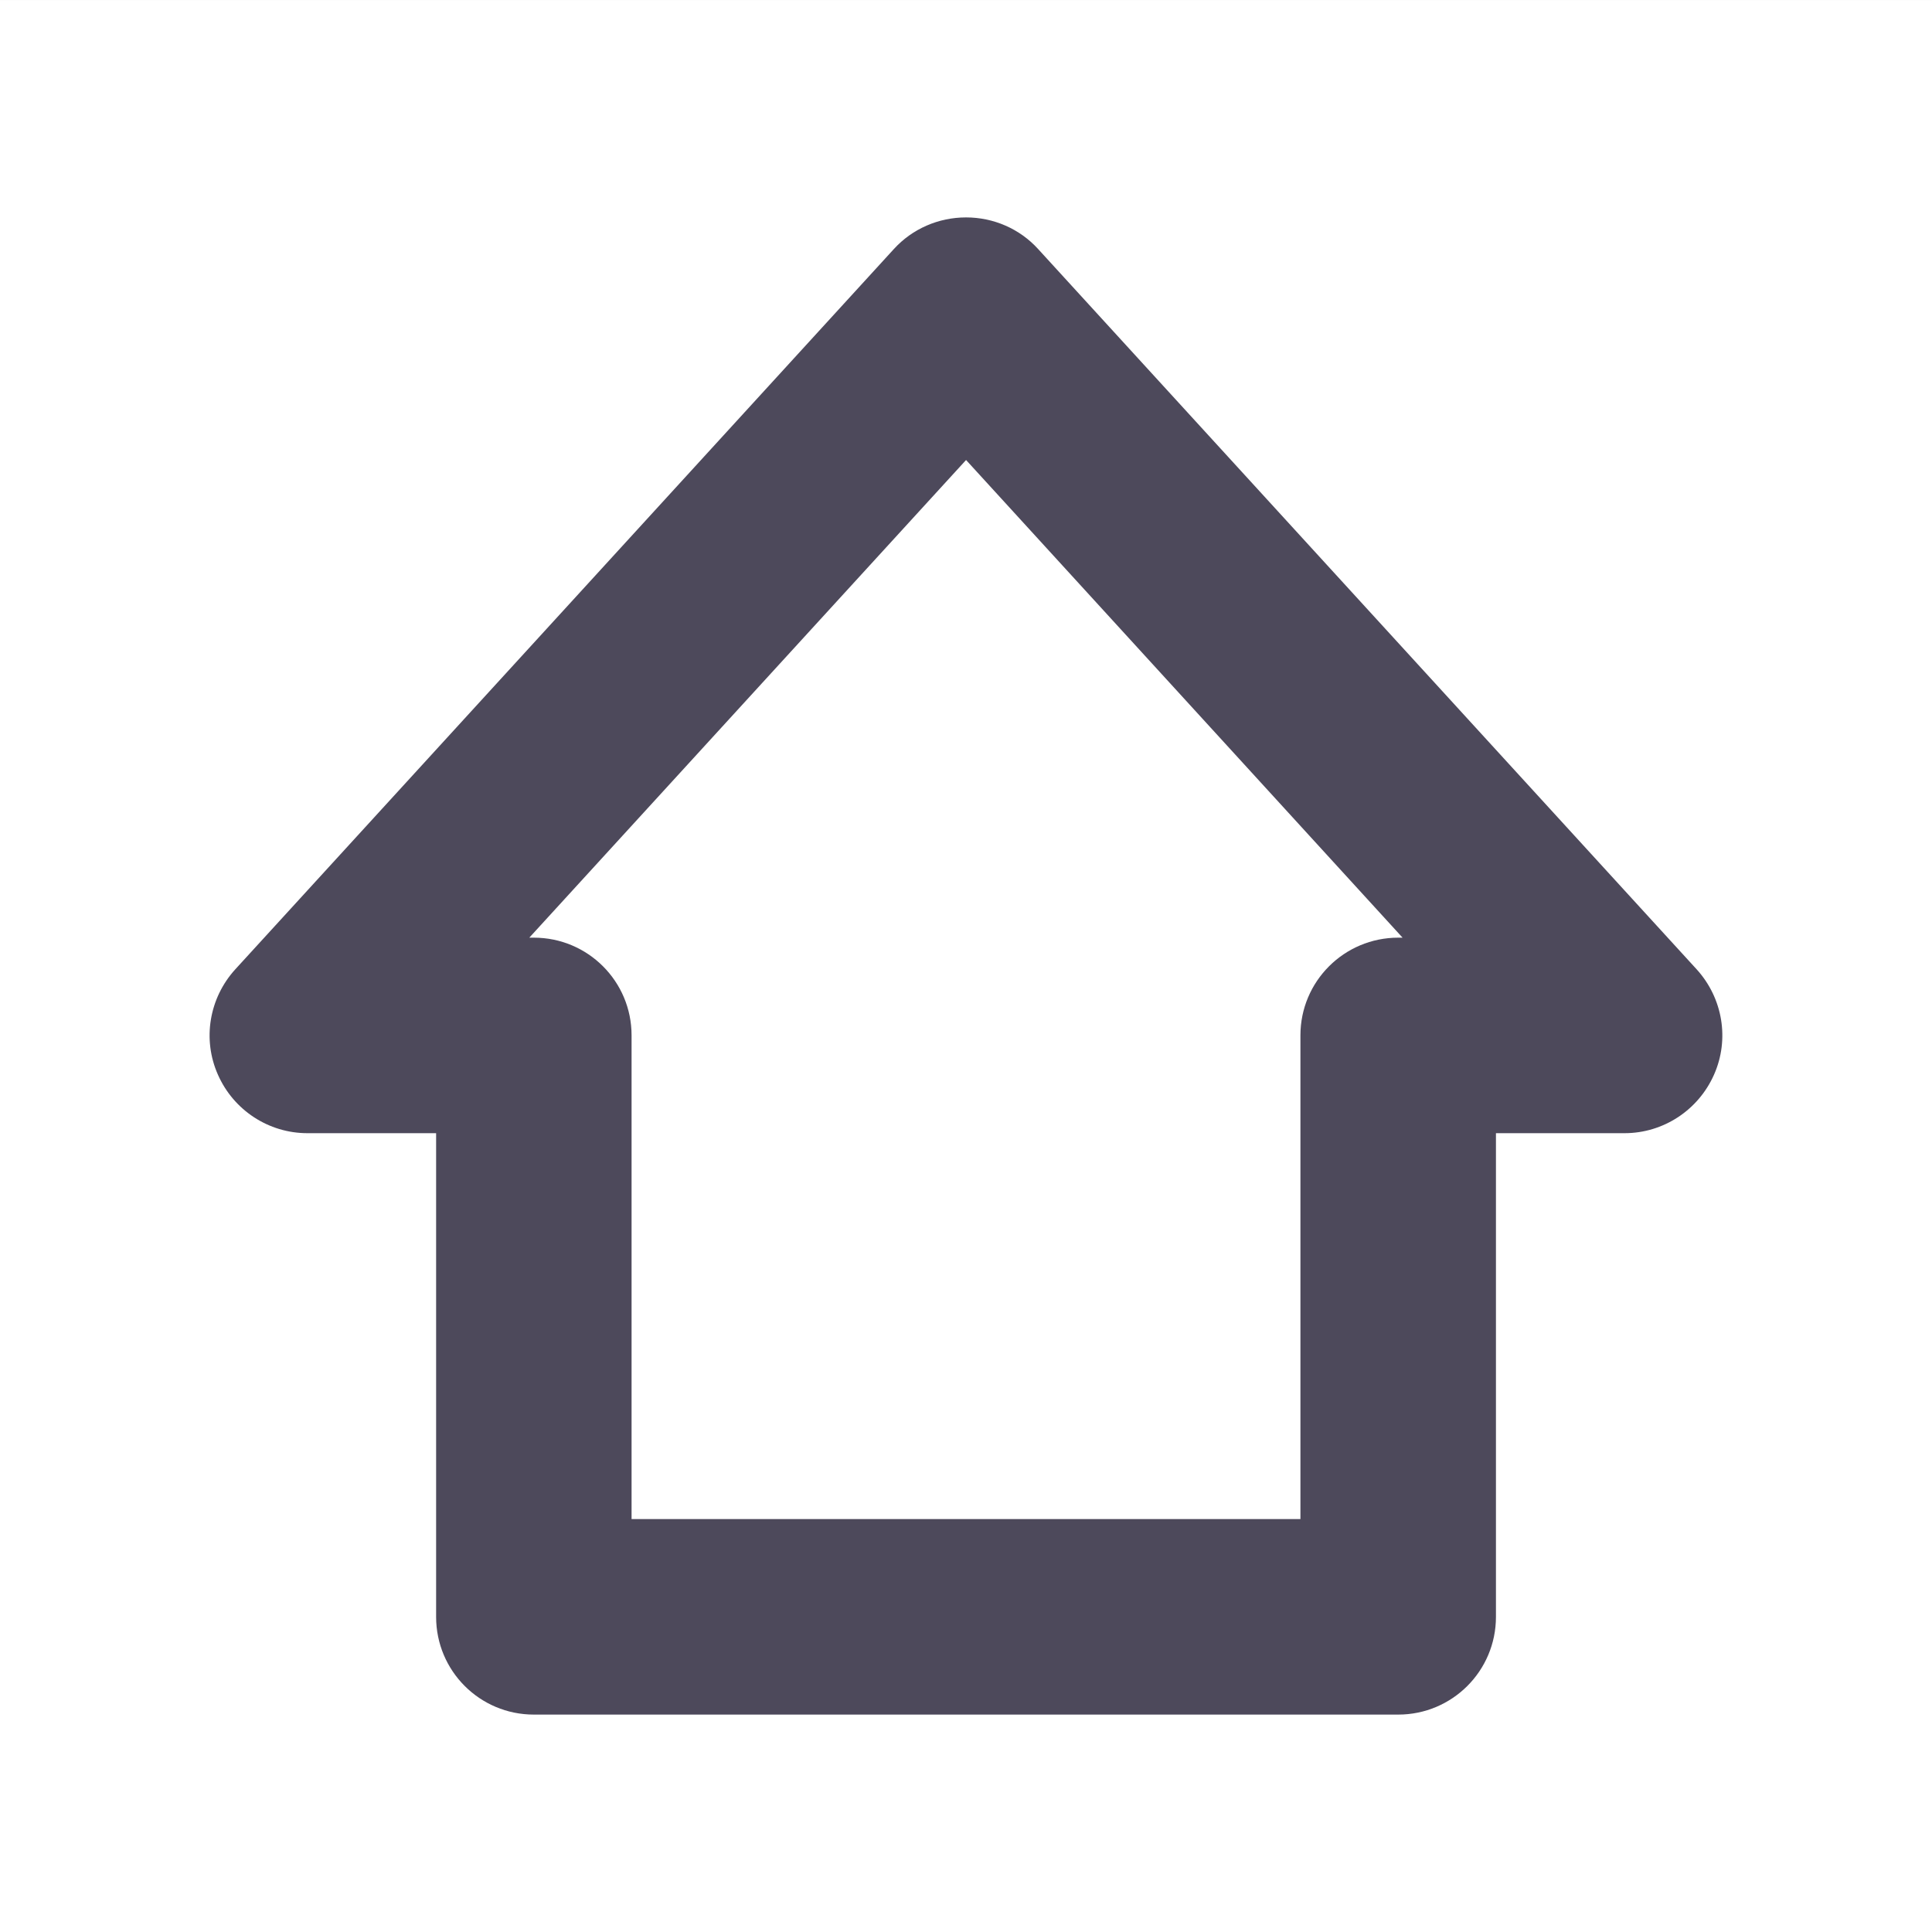
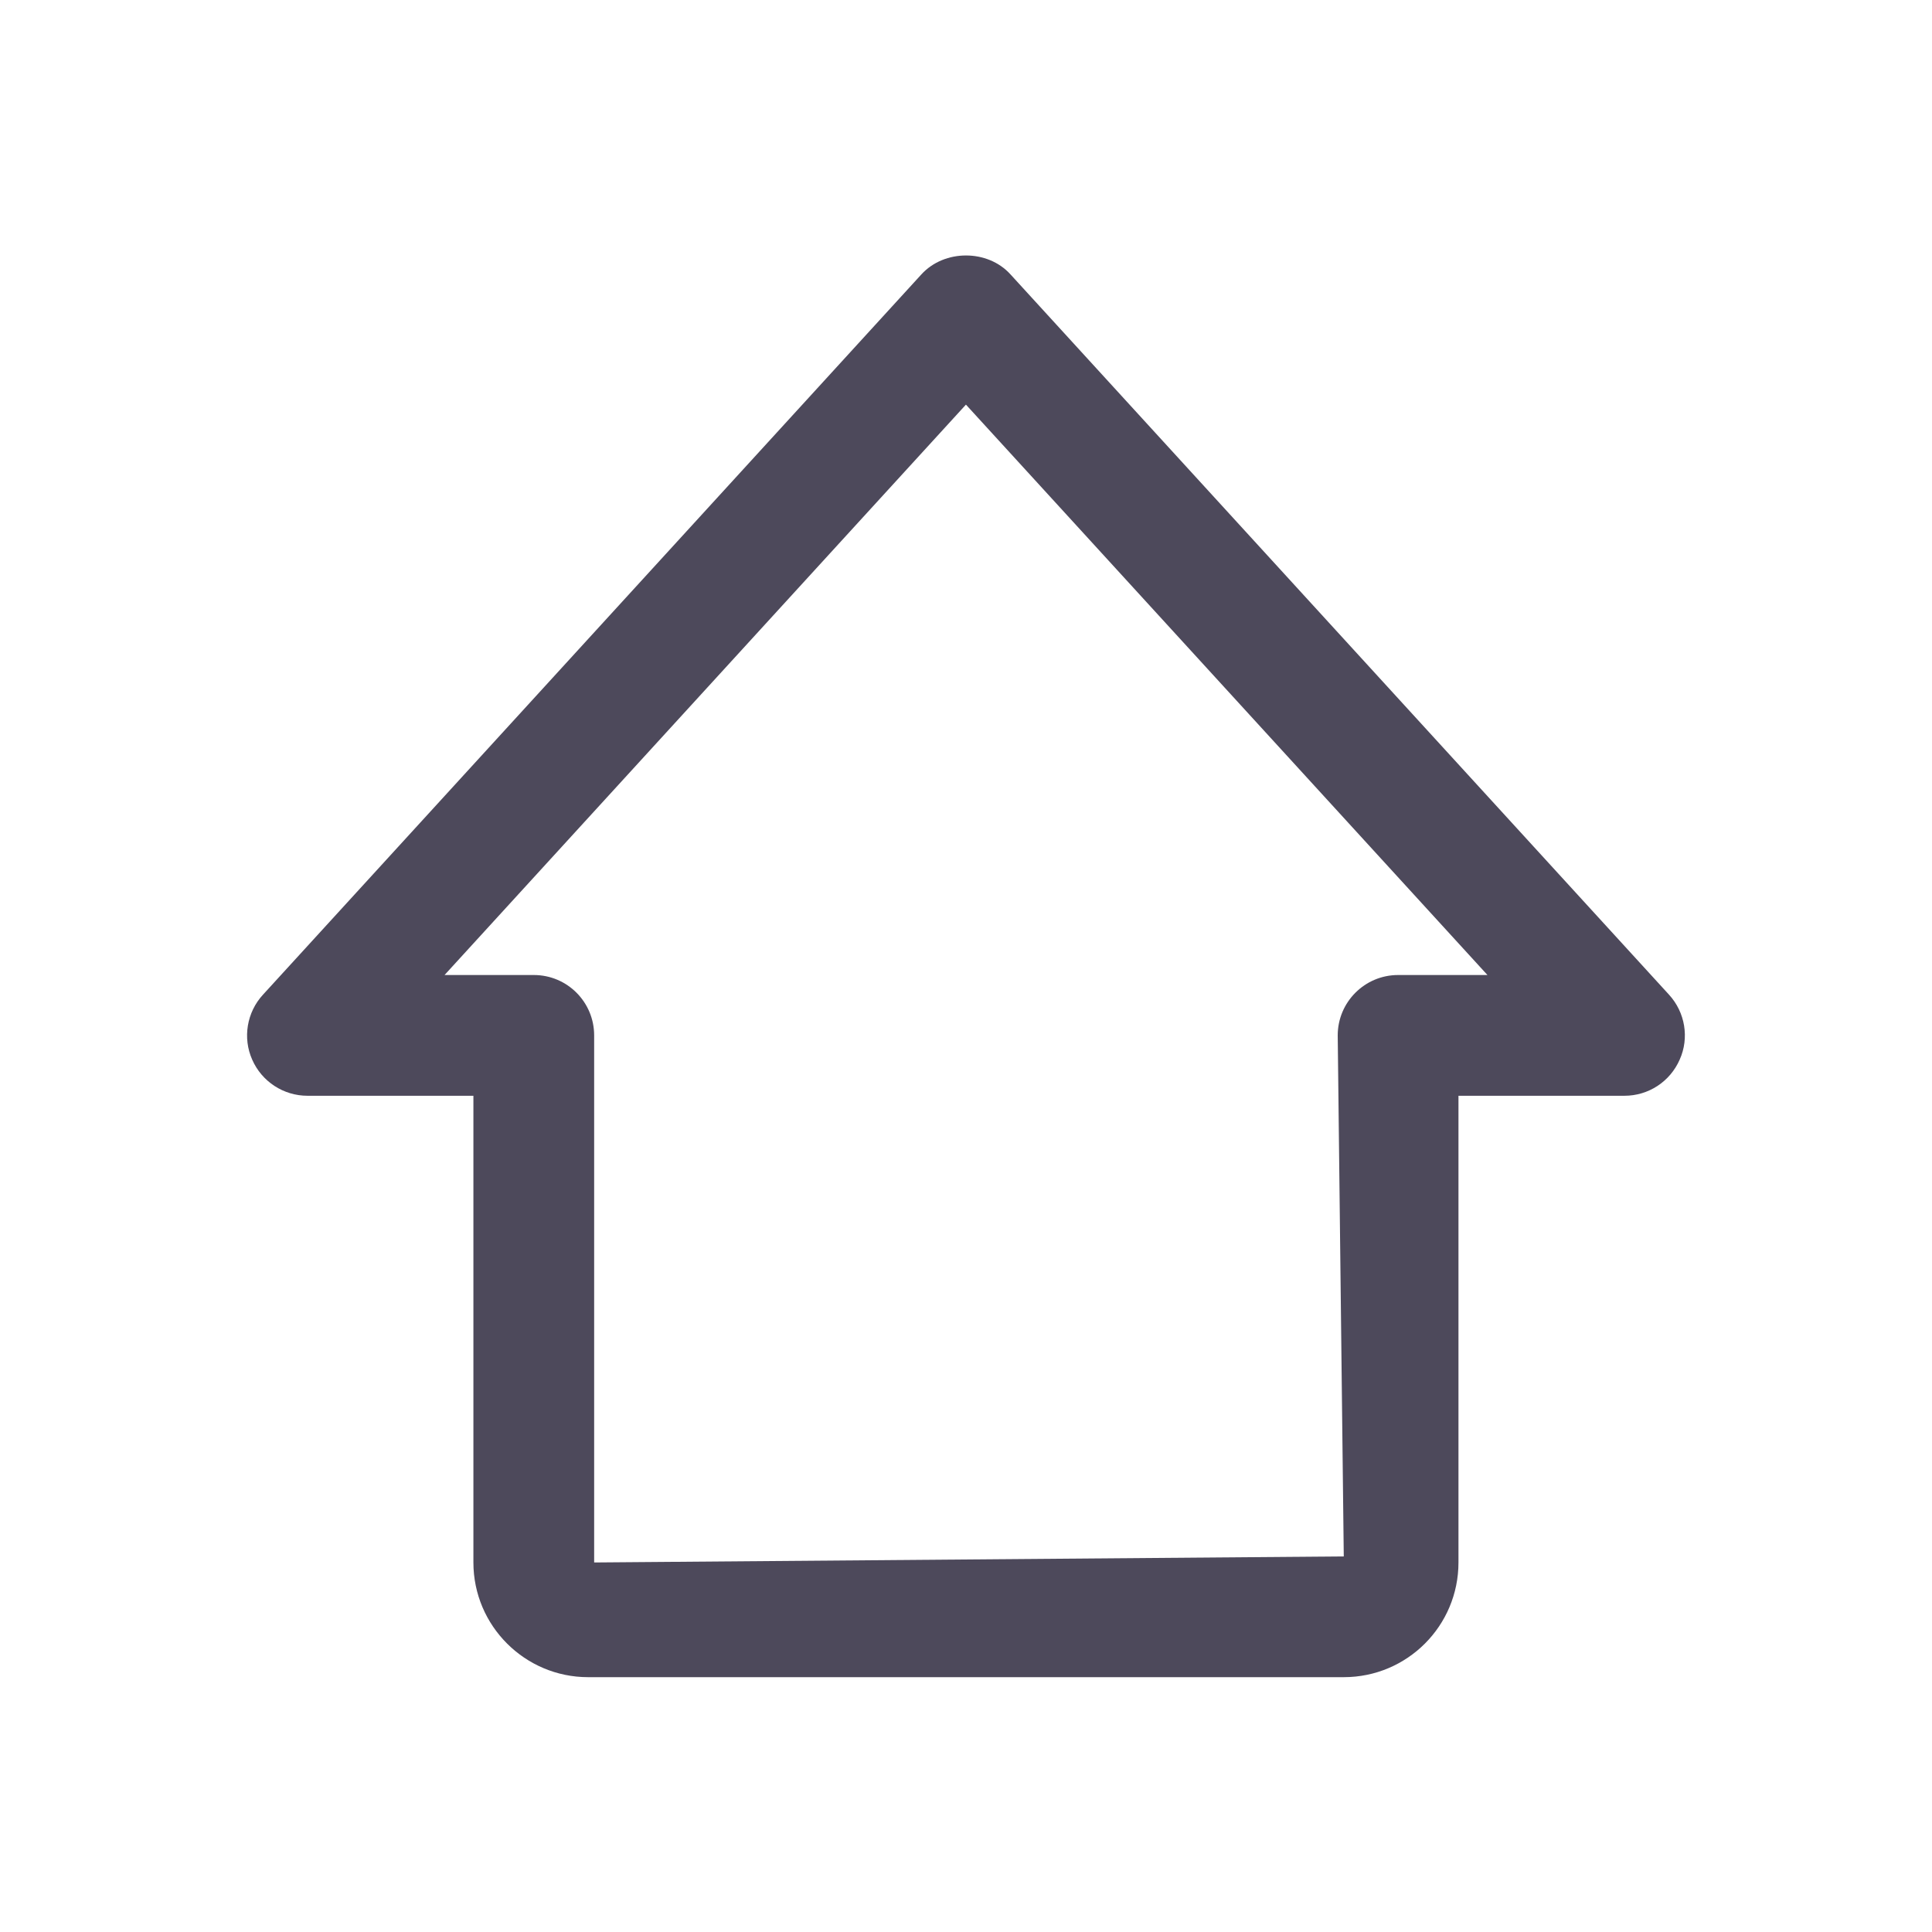
<svg xmlns="http://www.w3.org/2000/svg" width="30px" height="30px" viewBox="0 0 30 30" version="1.1">
  <g id="小程序（精简版）" stroke="none" stroke-width="1" fill="none" fill-rule="evenodd">
-     <g id="我的_拉到底" transform="translate(-171, -669)">
-       <g id="分组-3" transform="translate(0, 653)">
-         <g id="分组-9" transform="translate(40, 16)">
+     <g id="首页" transform="translate(-172, -621)">
+       <g id="分组-3" transform="translate(0, 605)">
+         <g id="分组-9" transform="translate(42, 16)">
          <g id="分组-8">
-             <g id="分组" transform="translate(131, 0)">
-               <polygon id="Fill-1" fill="#FFFFFF" points="0 30 30 30 30 0.002 0 0.002" />
-               <path d="M9.807,23.588 L20.193,23.588 L20.193,16.077 C20.193,15.239 20.872,14.56 21.712,14.56 L21.779,14.56 L15.001,7.143 L8.219,14.56 L8.289,14.56 C9.129,14.56 9.807,15.239 9.807,16.077 L9.807,23.588 Z M21.712,26.624 L8.289,26.624 C7.45,26.624 6.772,25.945 6.772,25.107 L6.772,17.596 L4.773,17.596 C4.171,17.596 3.627,17.239 3.384,16.688 C3.14,16.139 3.247,15.498 3.654,15.051 L13.88,3.867 C14.167,3.552 14.574,3.376 15.001,3.376 C15.427,3.376 15.834,3.552 16.12,3.867 L26.345,15.051 C26.752,15.498 26.859,16.139 26.615,16.688 C26.371,17.239 25.827,17.596 25.226,17.596 L23.229,17.596 L23.229,25.107 C23.229,25.945 22.55,26.624 21.712,26.624 Z" id="Fill-2" fill="#4D495B" />
+             <g id="分组" transform="translate(130, 0)">
+               <polygon id="Fill-1" fill="#FFFFFF" points="0 30 30 30 30 0 0 0" />
+               <path d="M6.903,15.14 L8.289,15.14 C8.808,15.14 9.226,15.56 9.226,16.078 L9.226,24.262 L20.866,24.168 L20.772,16.078 C20.772,15.56 21.192,15.14 21.71,15.14 L23.097,15.14 L14.999,6.283 L6.903,15.14 Z M20.866,26.043 L9.132,26.043 C8.152,26.043 7.351,25.246 7.351,24.262 L7.351,17.015 L4.775,17.015 C4.404,17.015 4.066,16.796 3.916,16.454 C3.766,16.117 3.832,15.719 4.083,15.446 L14.307,4.261 C14.664,3.869 15.337,3.869 15.691,4.261 L25.917,15.446 C26.167,15.719 26.234,16.117 26.082,16.454 C25.932,16.796 25.597,17.015 25.224,17.015 L22.647,17.015 L22.647,24.262 C22.647,25.246 21.851,26.043 20.866,26.043 Z" id="Fill-2" fill="#4D495B" />
            </g>
          </g>
        </g>
      </g>
    </g>
  </g>
</svg>
